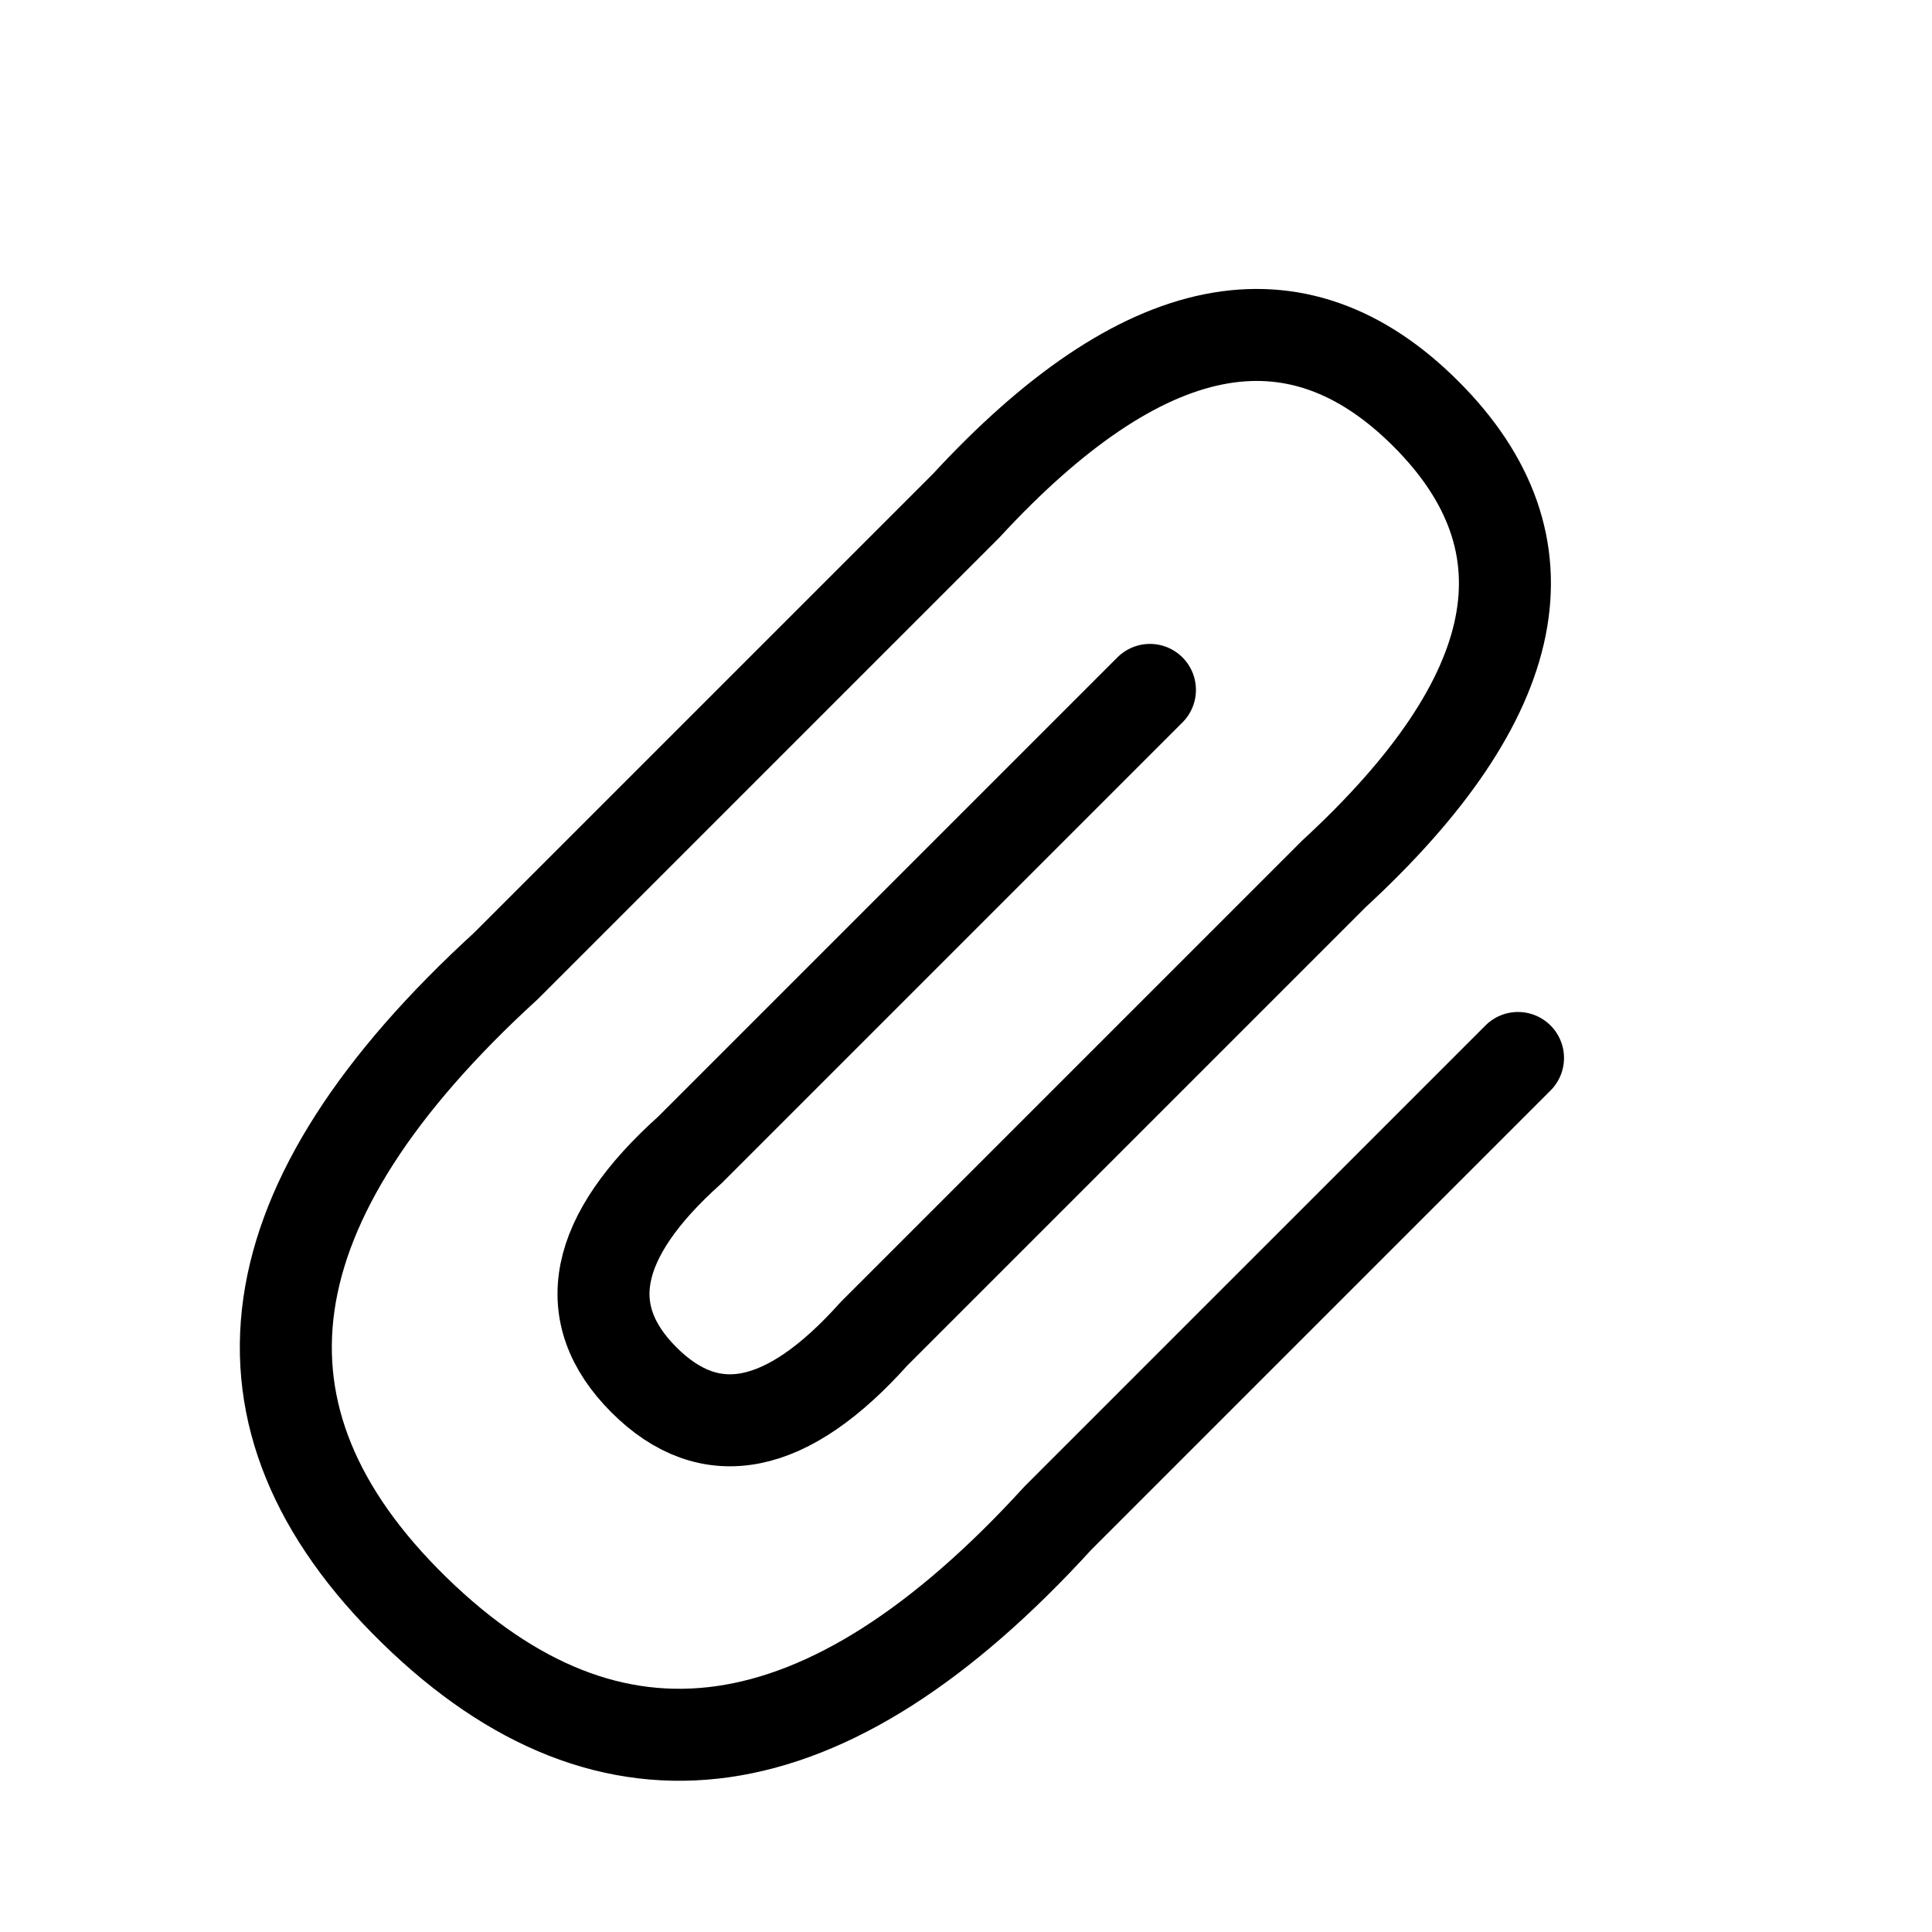
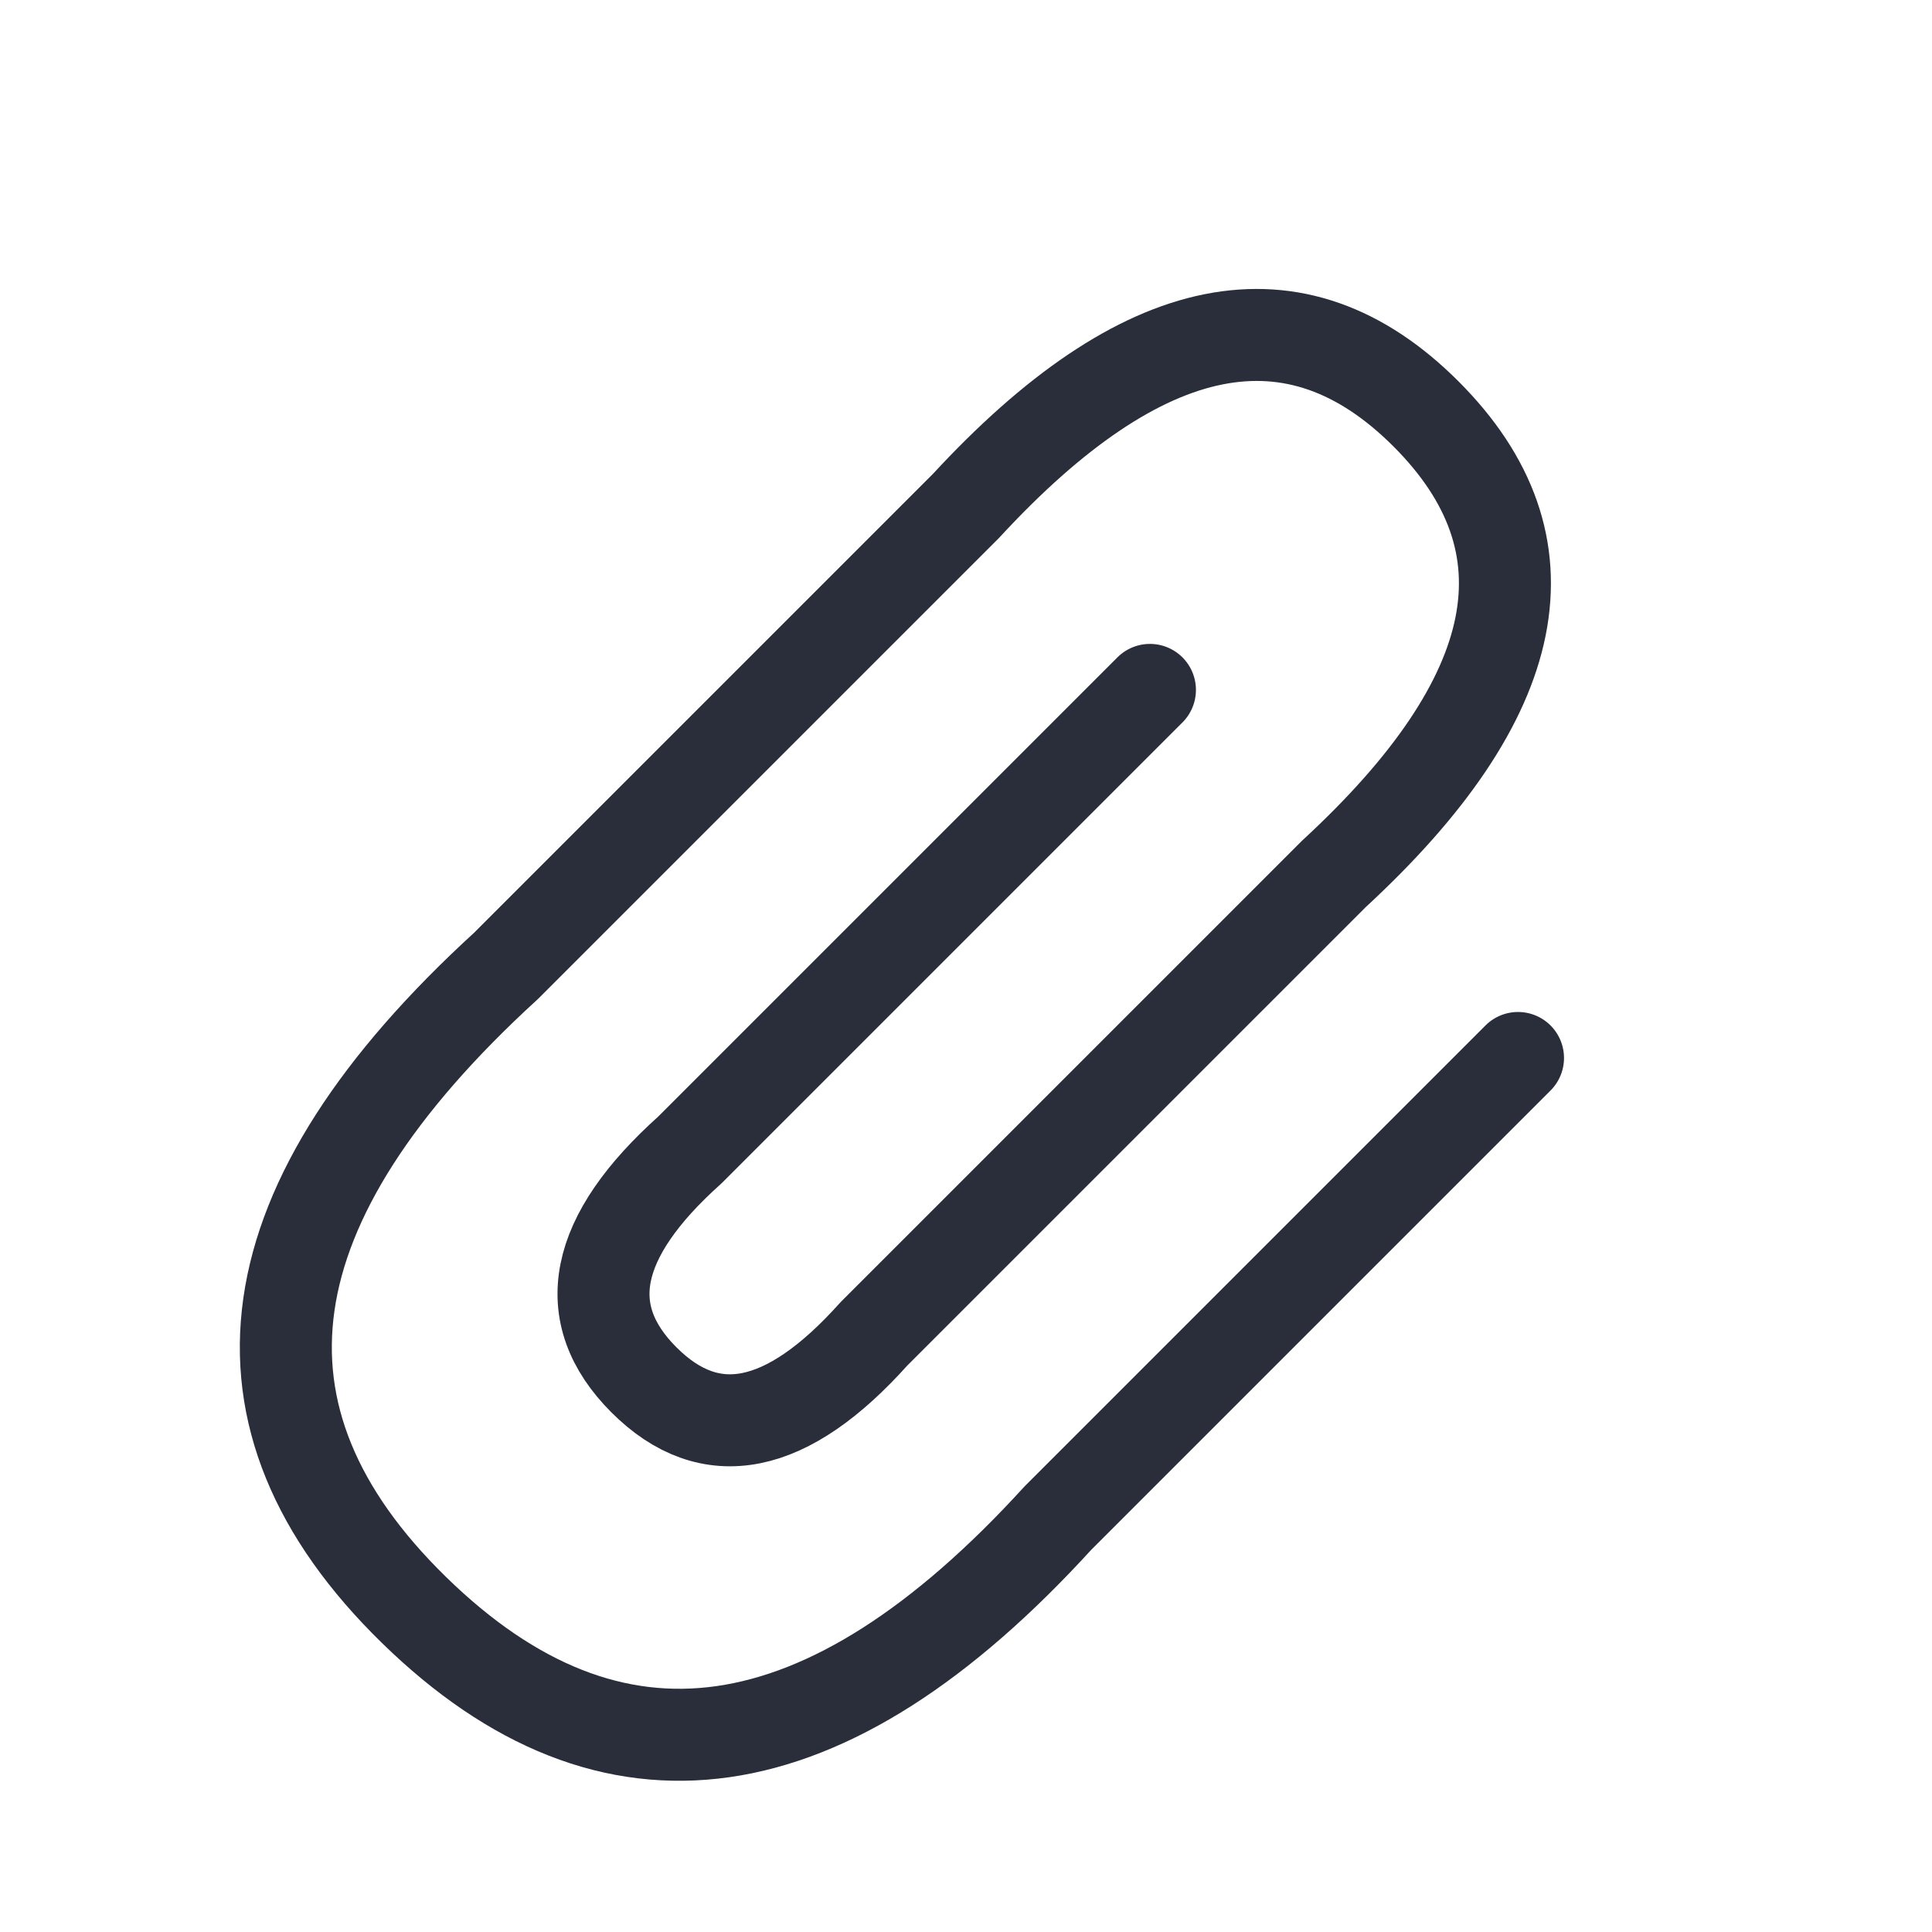
<svg xmlns="http://www.w3.org/2000/svg" height="21" viewBox="0 0 21 21" width="21">
-   <path d="m9.243 5.05v7.071c.172 3.736-1.243 5.622-4.243 5.657-3 .035-4.414-1.851-4.243-5.657v-7.071c-.114-2.828.828-4.243 2.828-4.243s2.943 1.414 2.828 4.243v7.071c.078 1.414-.394 2.121-1.414 2.121s-1.492-.707-1.414-2.121v-7.071" fill="none" stroke="currentColor" stroke-linecap="round" stroke-linejoin="round" transform="matrix(.7071068 .7071068 -.7071068 .7071068 13.53522 1.393091)" />
+   <path d="m9.243 5.05v7.071c.172 3.736-1.243 5.622-4.243 5.657-3 .035-4.414-1.851-4.243-5.657v-7.071c-.114-2.828.828-4.243 2.828-4.243s2.943 1.414 2.828 4.243v7.071c.078 1.414-.394 2.121-1.414 2.121s-1.492-.707-1.414-2.121v-7.071" fill="none" stroke="#2a2e3b" stroke-linecap="round" stroke-linejoin="round" transform="matrix(.7071068 .7071068 -.7071068 .7071068 13.53522 1.393091)" />
</svg>
